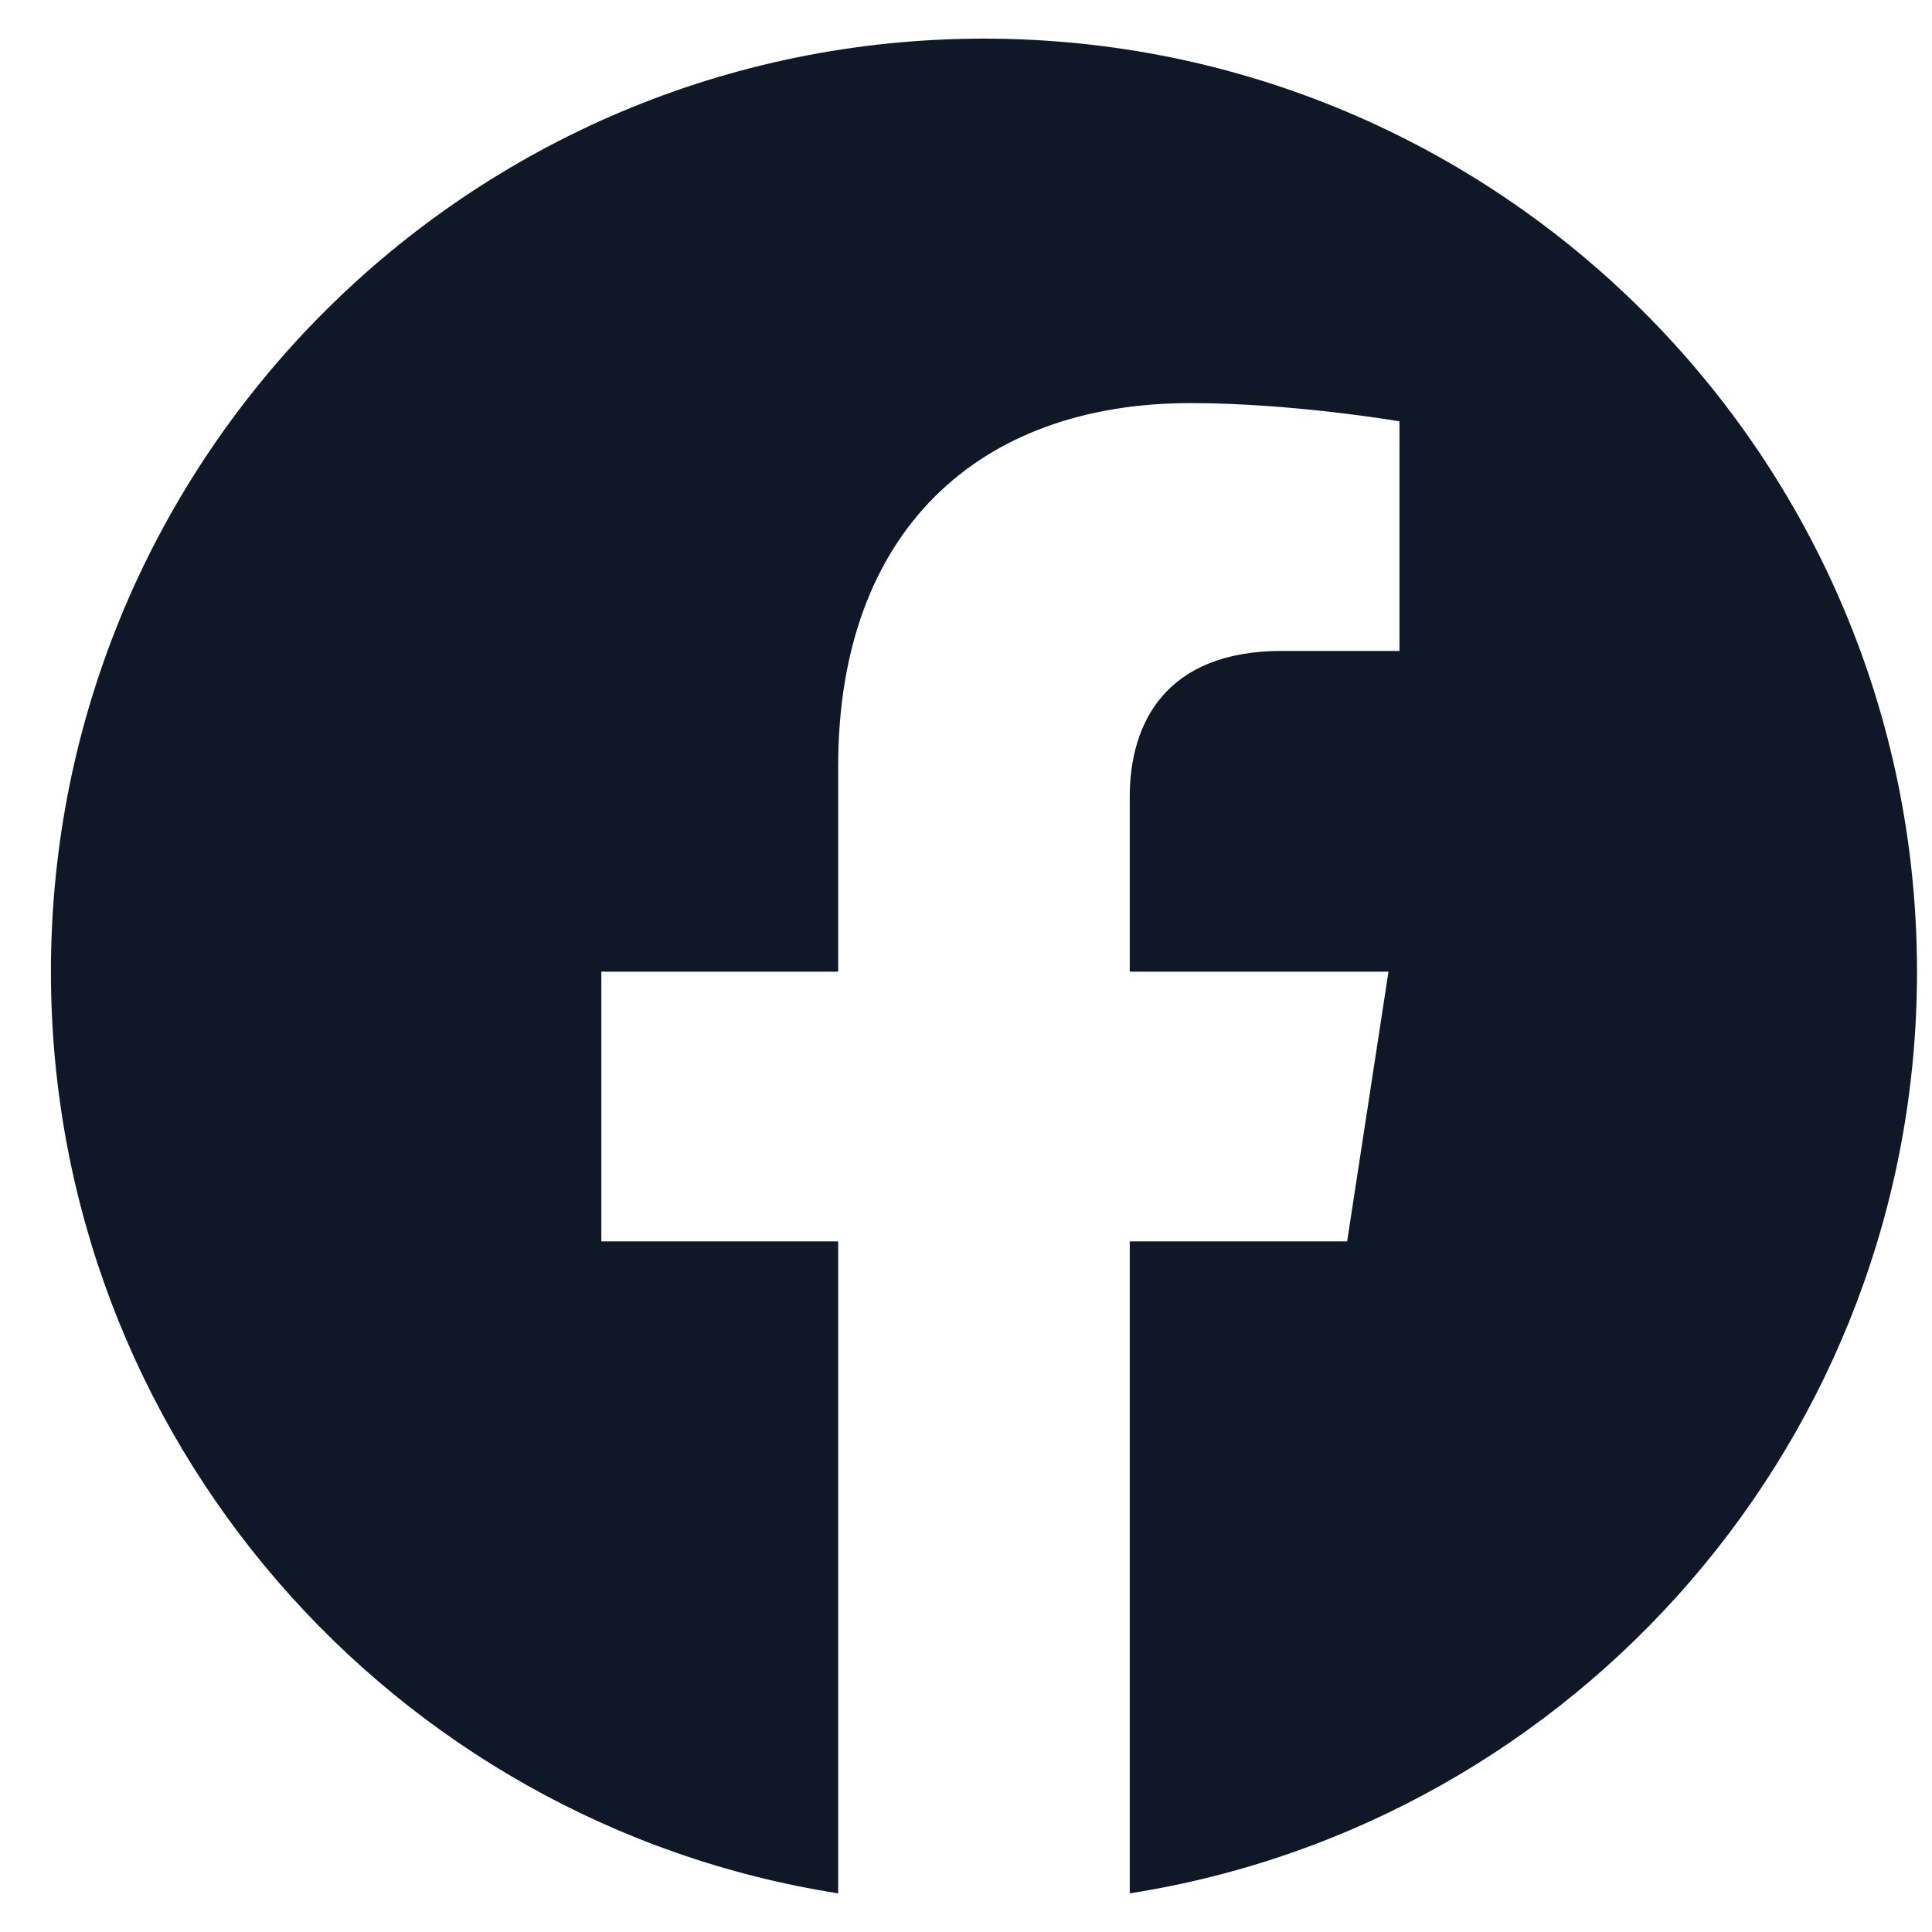
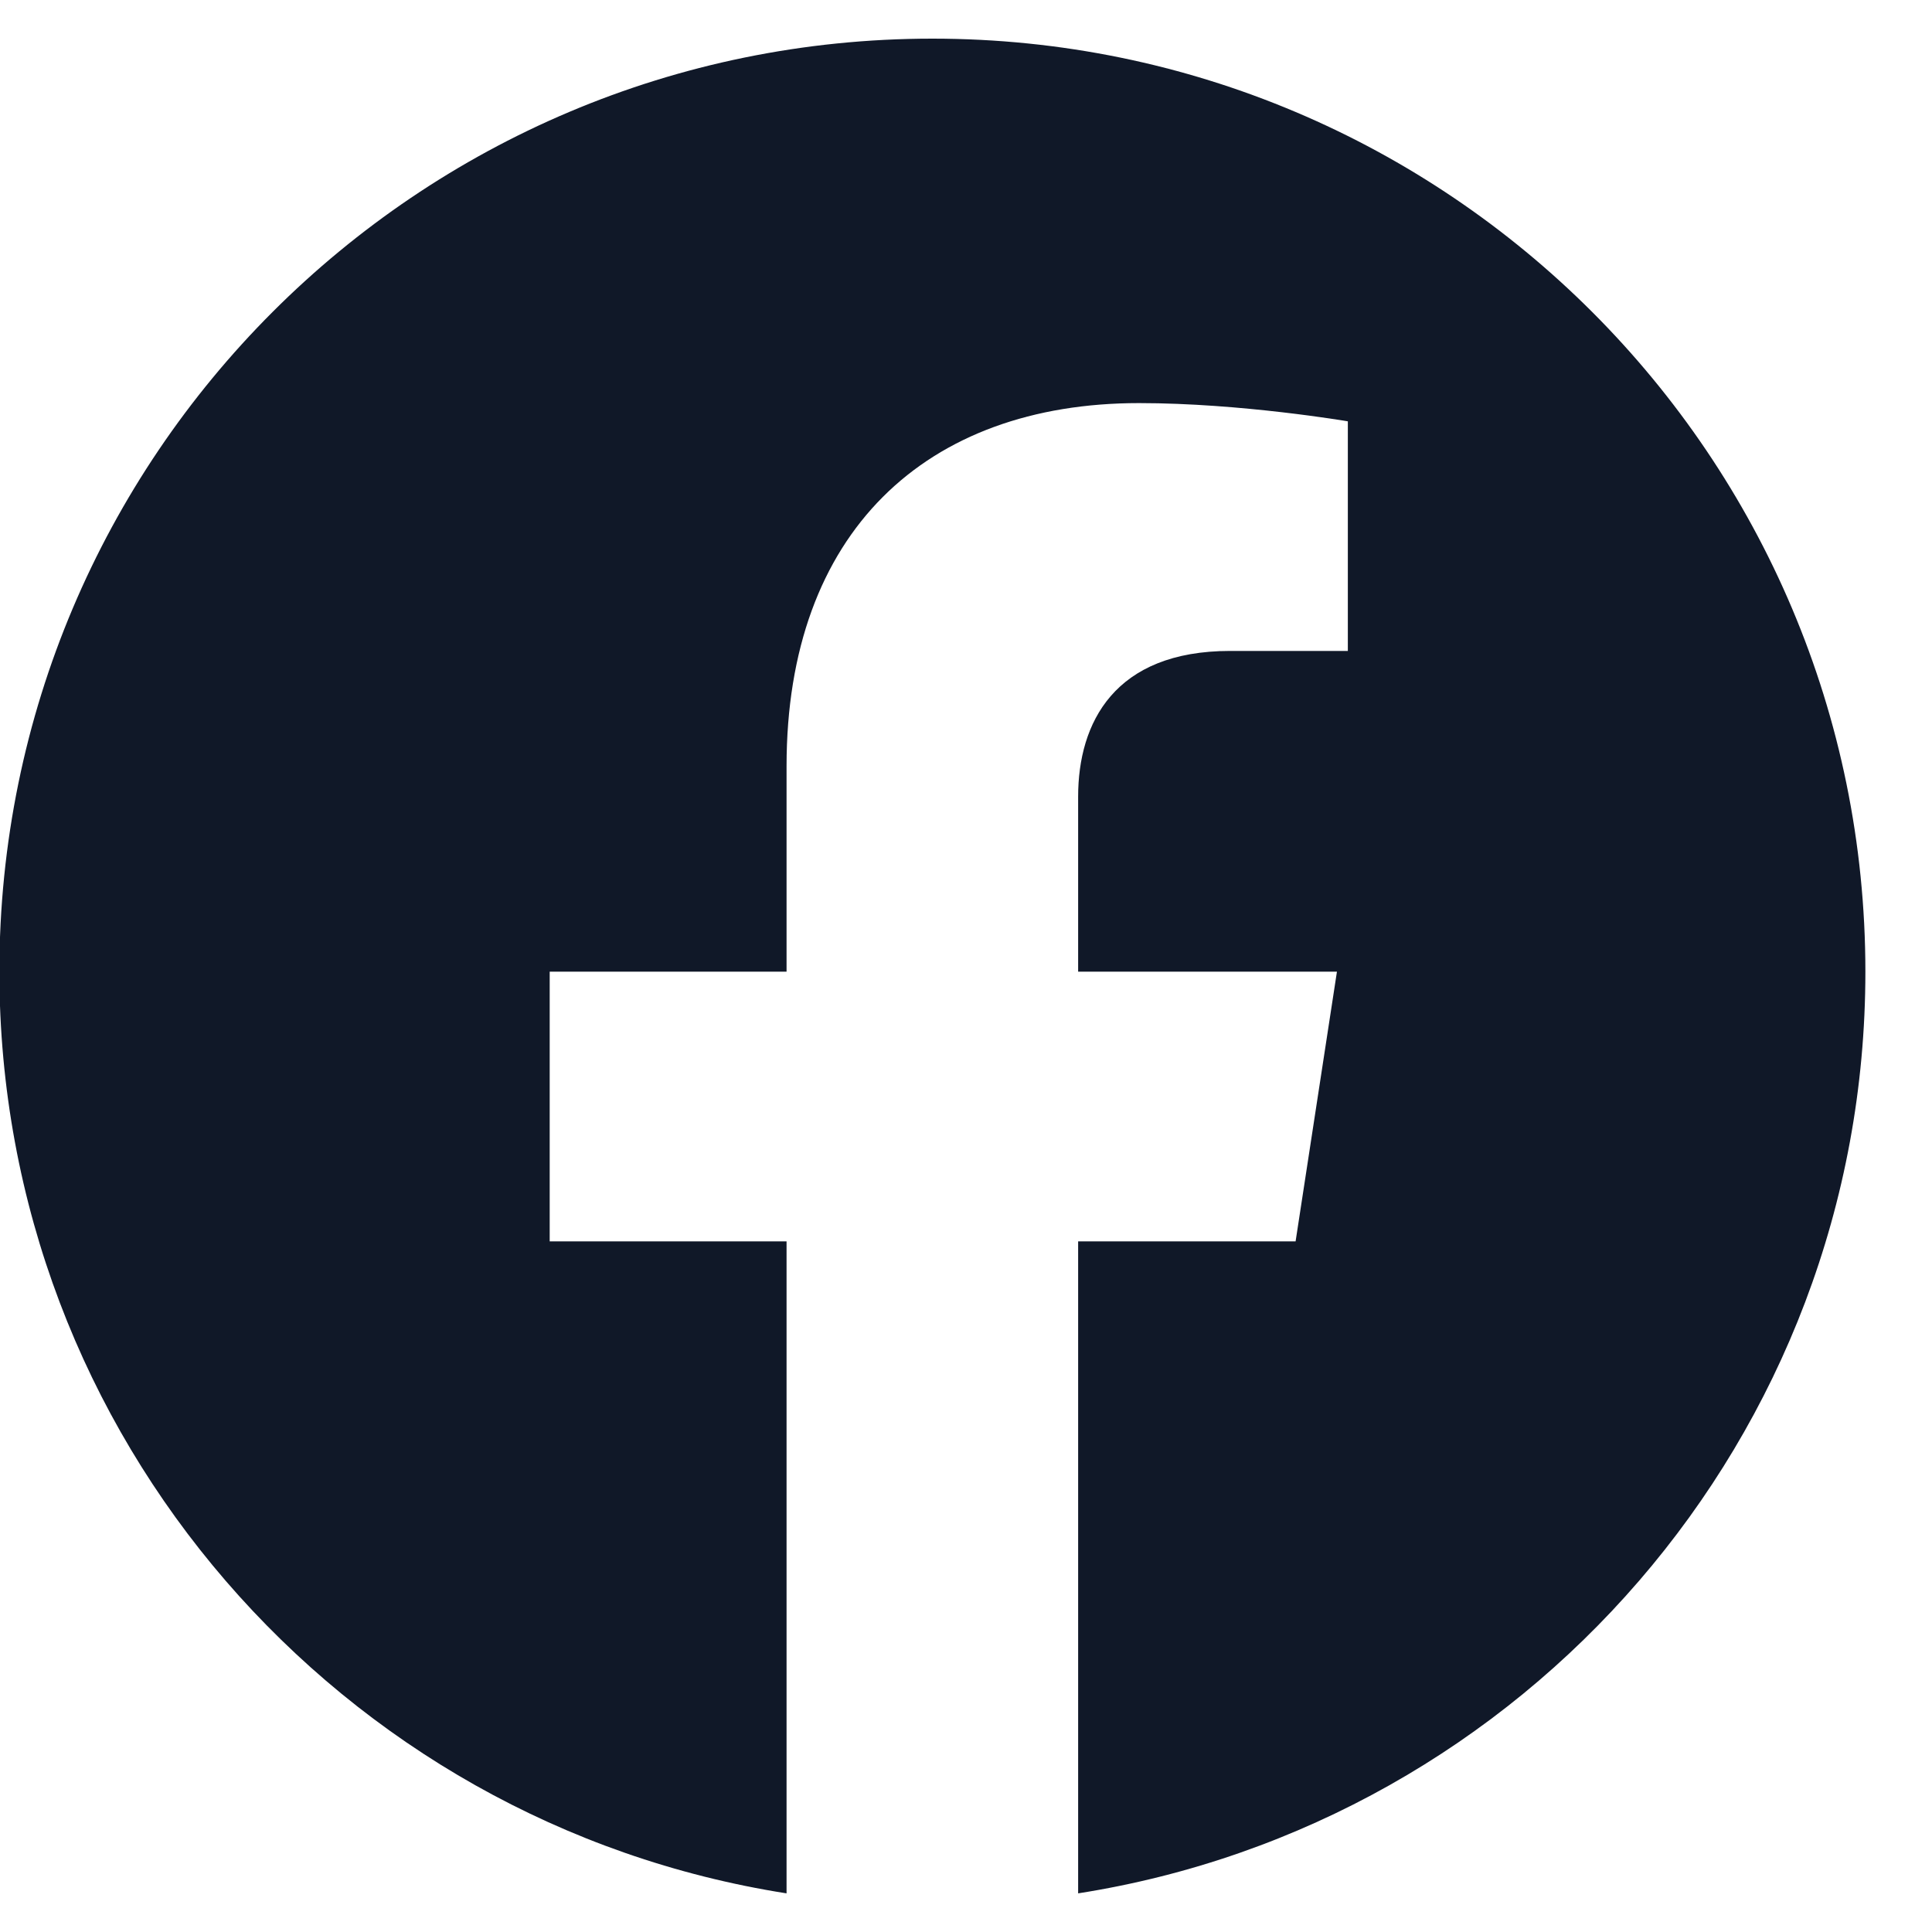
<svg xmlns="http://www.w3.org/2000/svg" width="25" height="25" viewBox="0 0 25 25" fill="none">
-   <path d="M24.806 12.573C24.806 5.905 19.4 0.5 12.732 0.5C6.065 0.5 0.659 5.905 0.659 12.573C0.659 18.599 5.074 23.594 10.846 24.5V16.063H7.781V12.573H10.846V9.913C10.846 6.888 12.649 5.216 15.406 5.216C16.727 5.216 18.109 5.452 18.109 5.452V8.423H16.587C15.087 8.423 14.619 9.354 14.619 10.309V12.573H17.967L17.432 16.063H14.619V24.5C20.391 23.594 24.806 18.599 24.806 12.573Z" fill="#101828" />
+   <path d="M24.138 12.573C24.138 5.905 18.733 0.5 12.065 0.5C5.397 0.5 -0.008 5.905 -0.008 12.573C-0.008 18.599 4.407 23.594 10.178 24.5V16.063H7.113V12.573H10.178V9.913C10.178 6.888 11.981 5.216 14.739 5.216C16.06 5.216 17.441 5.452 17.441 5.452V8.423H15.919C14.419 8.423 13.951 9.354 13.951 10.309V12.573H17.3L16.765 16.063H13.951V24.5C19.723 23.594 24.138 18.599 24.138 12.573Z" fill="#101828" />
</svg>
